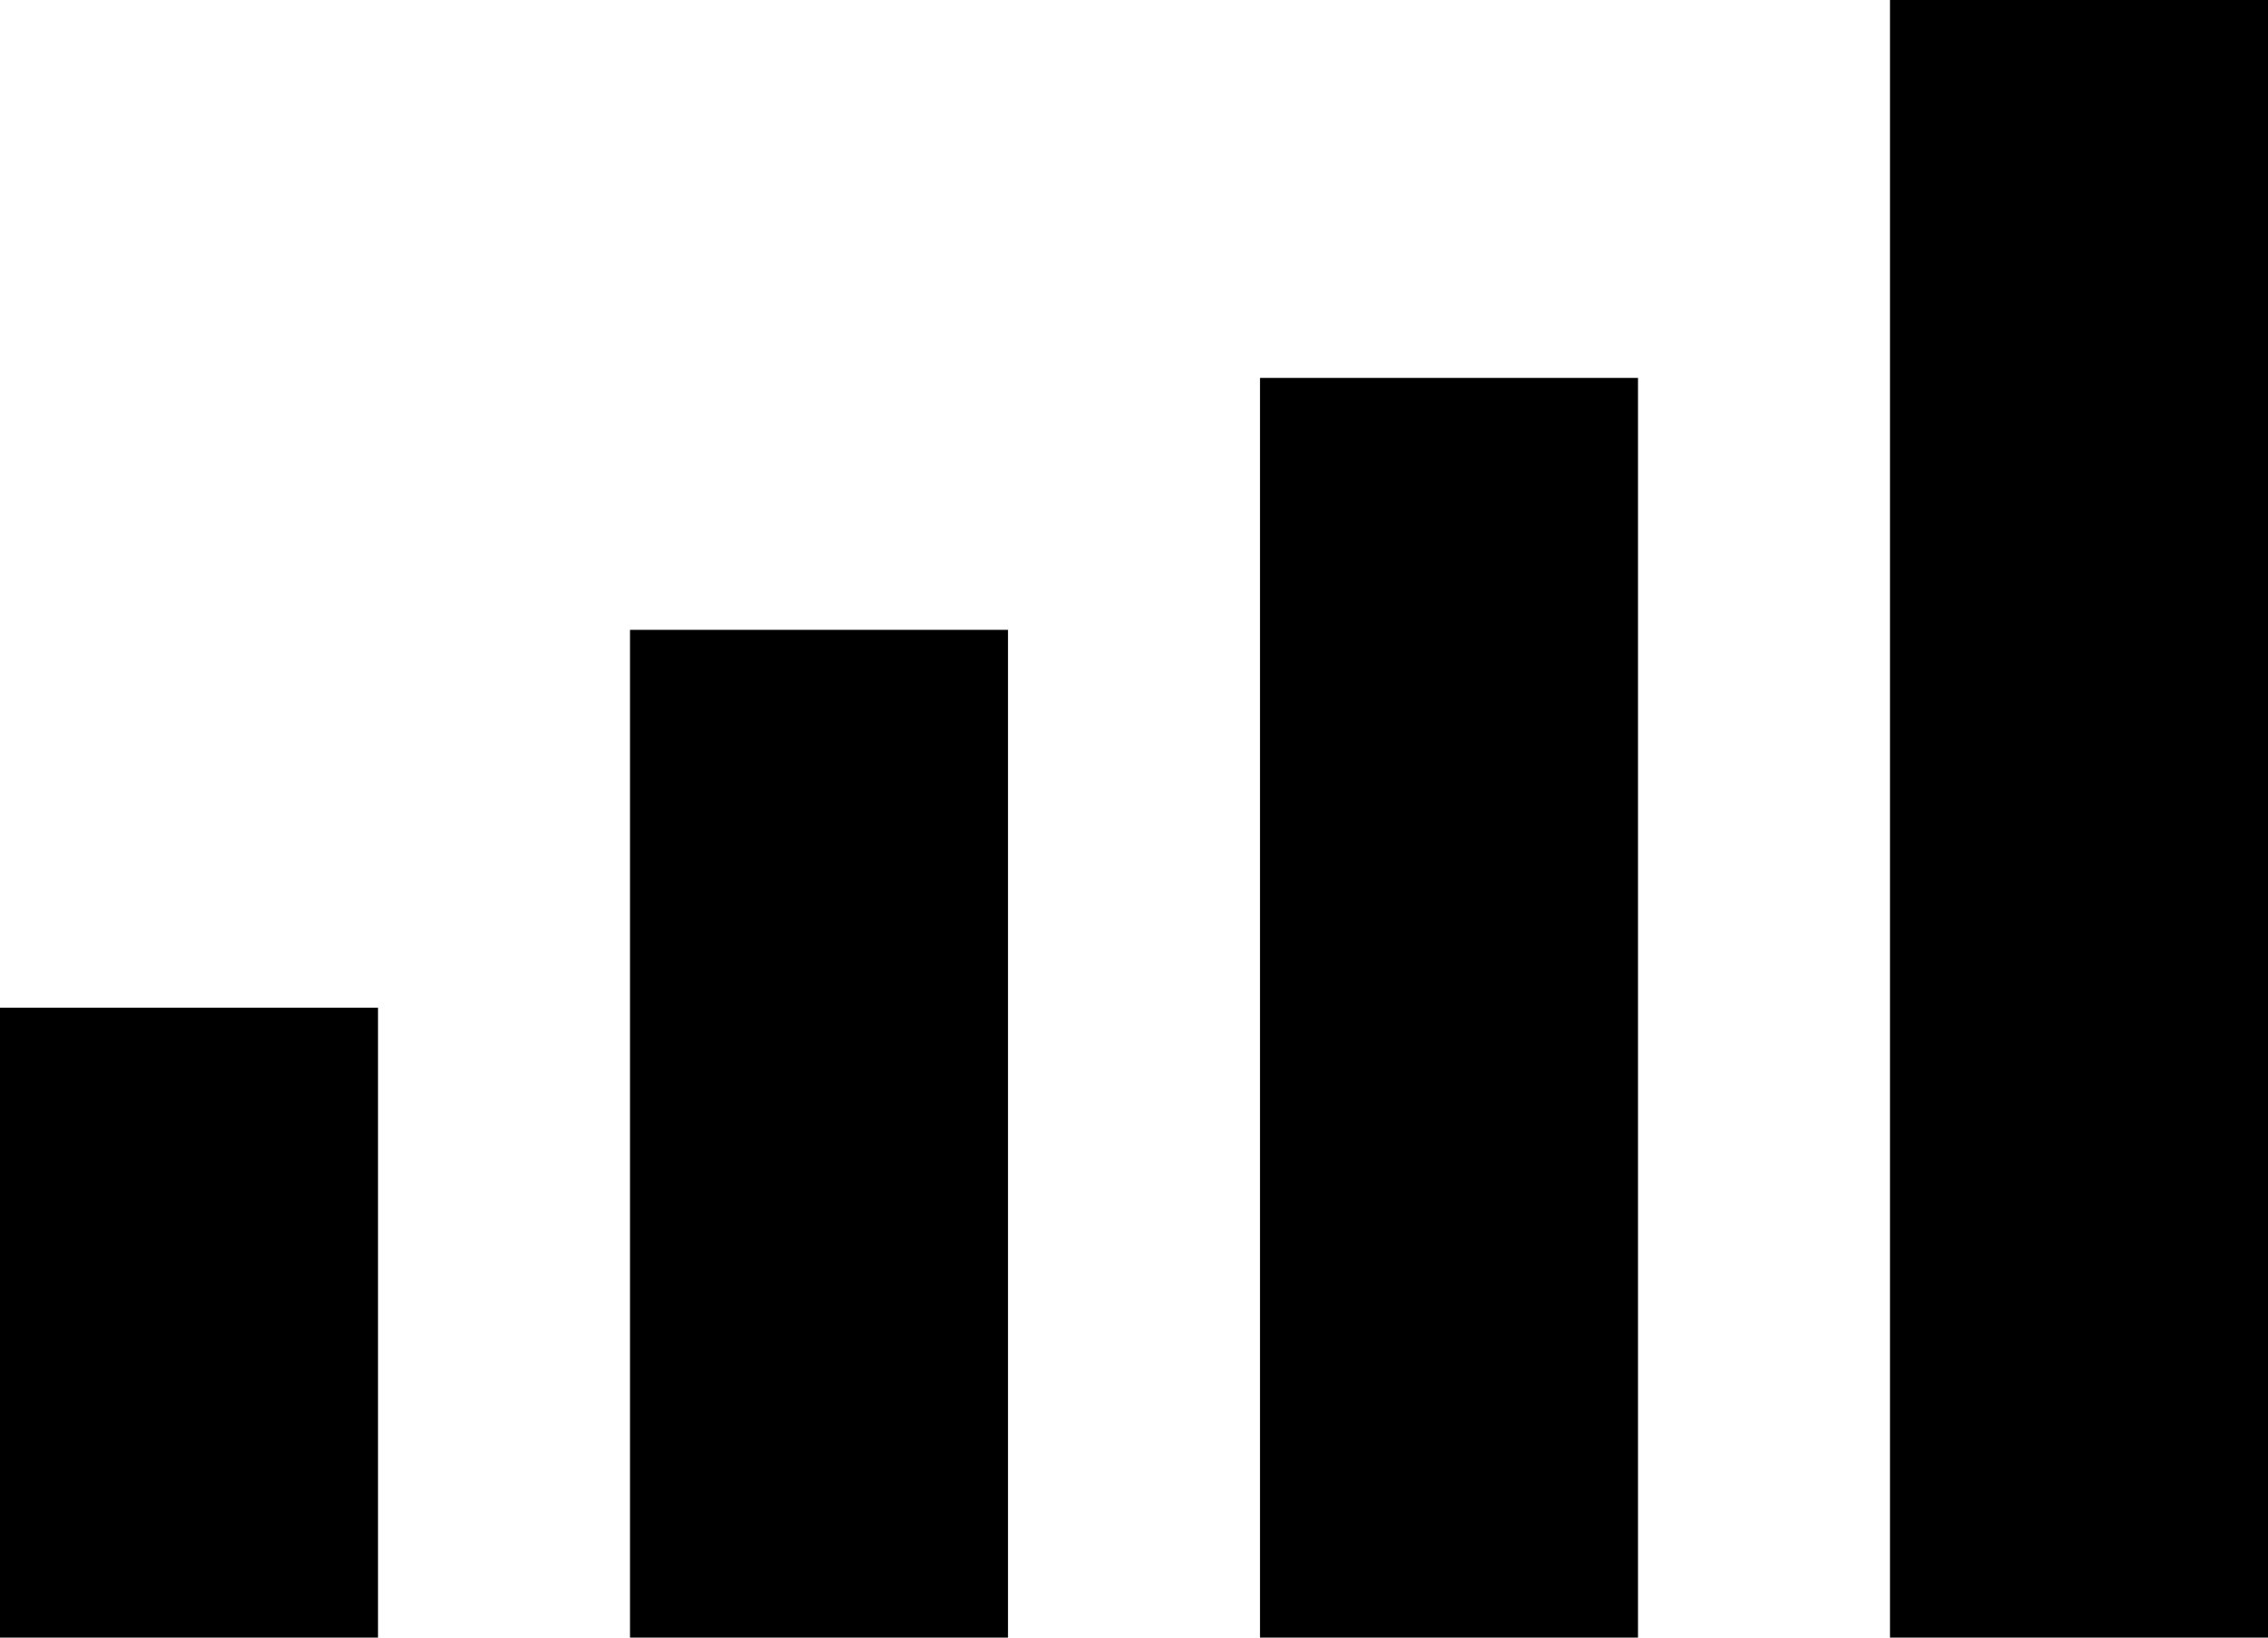
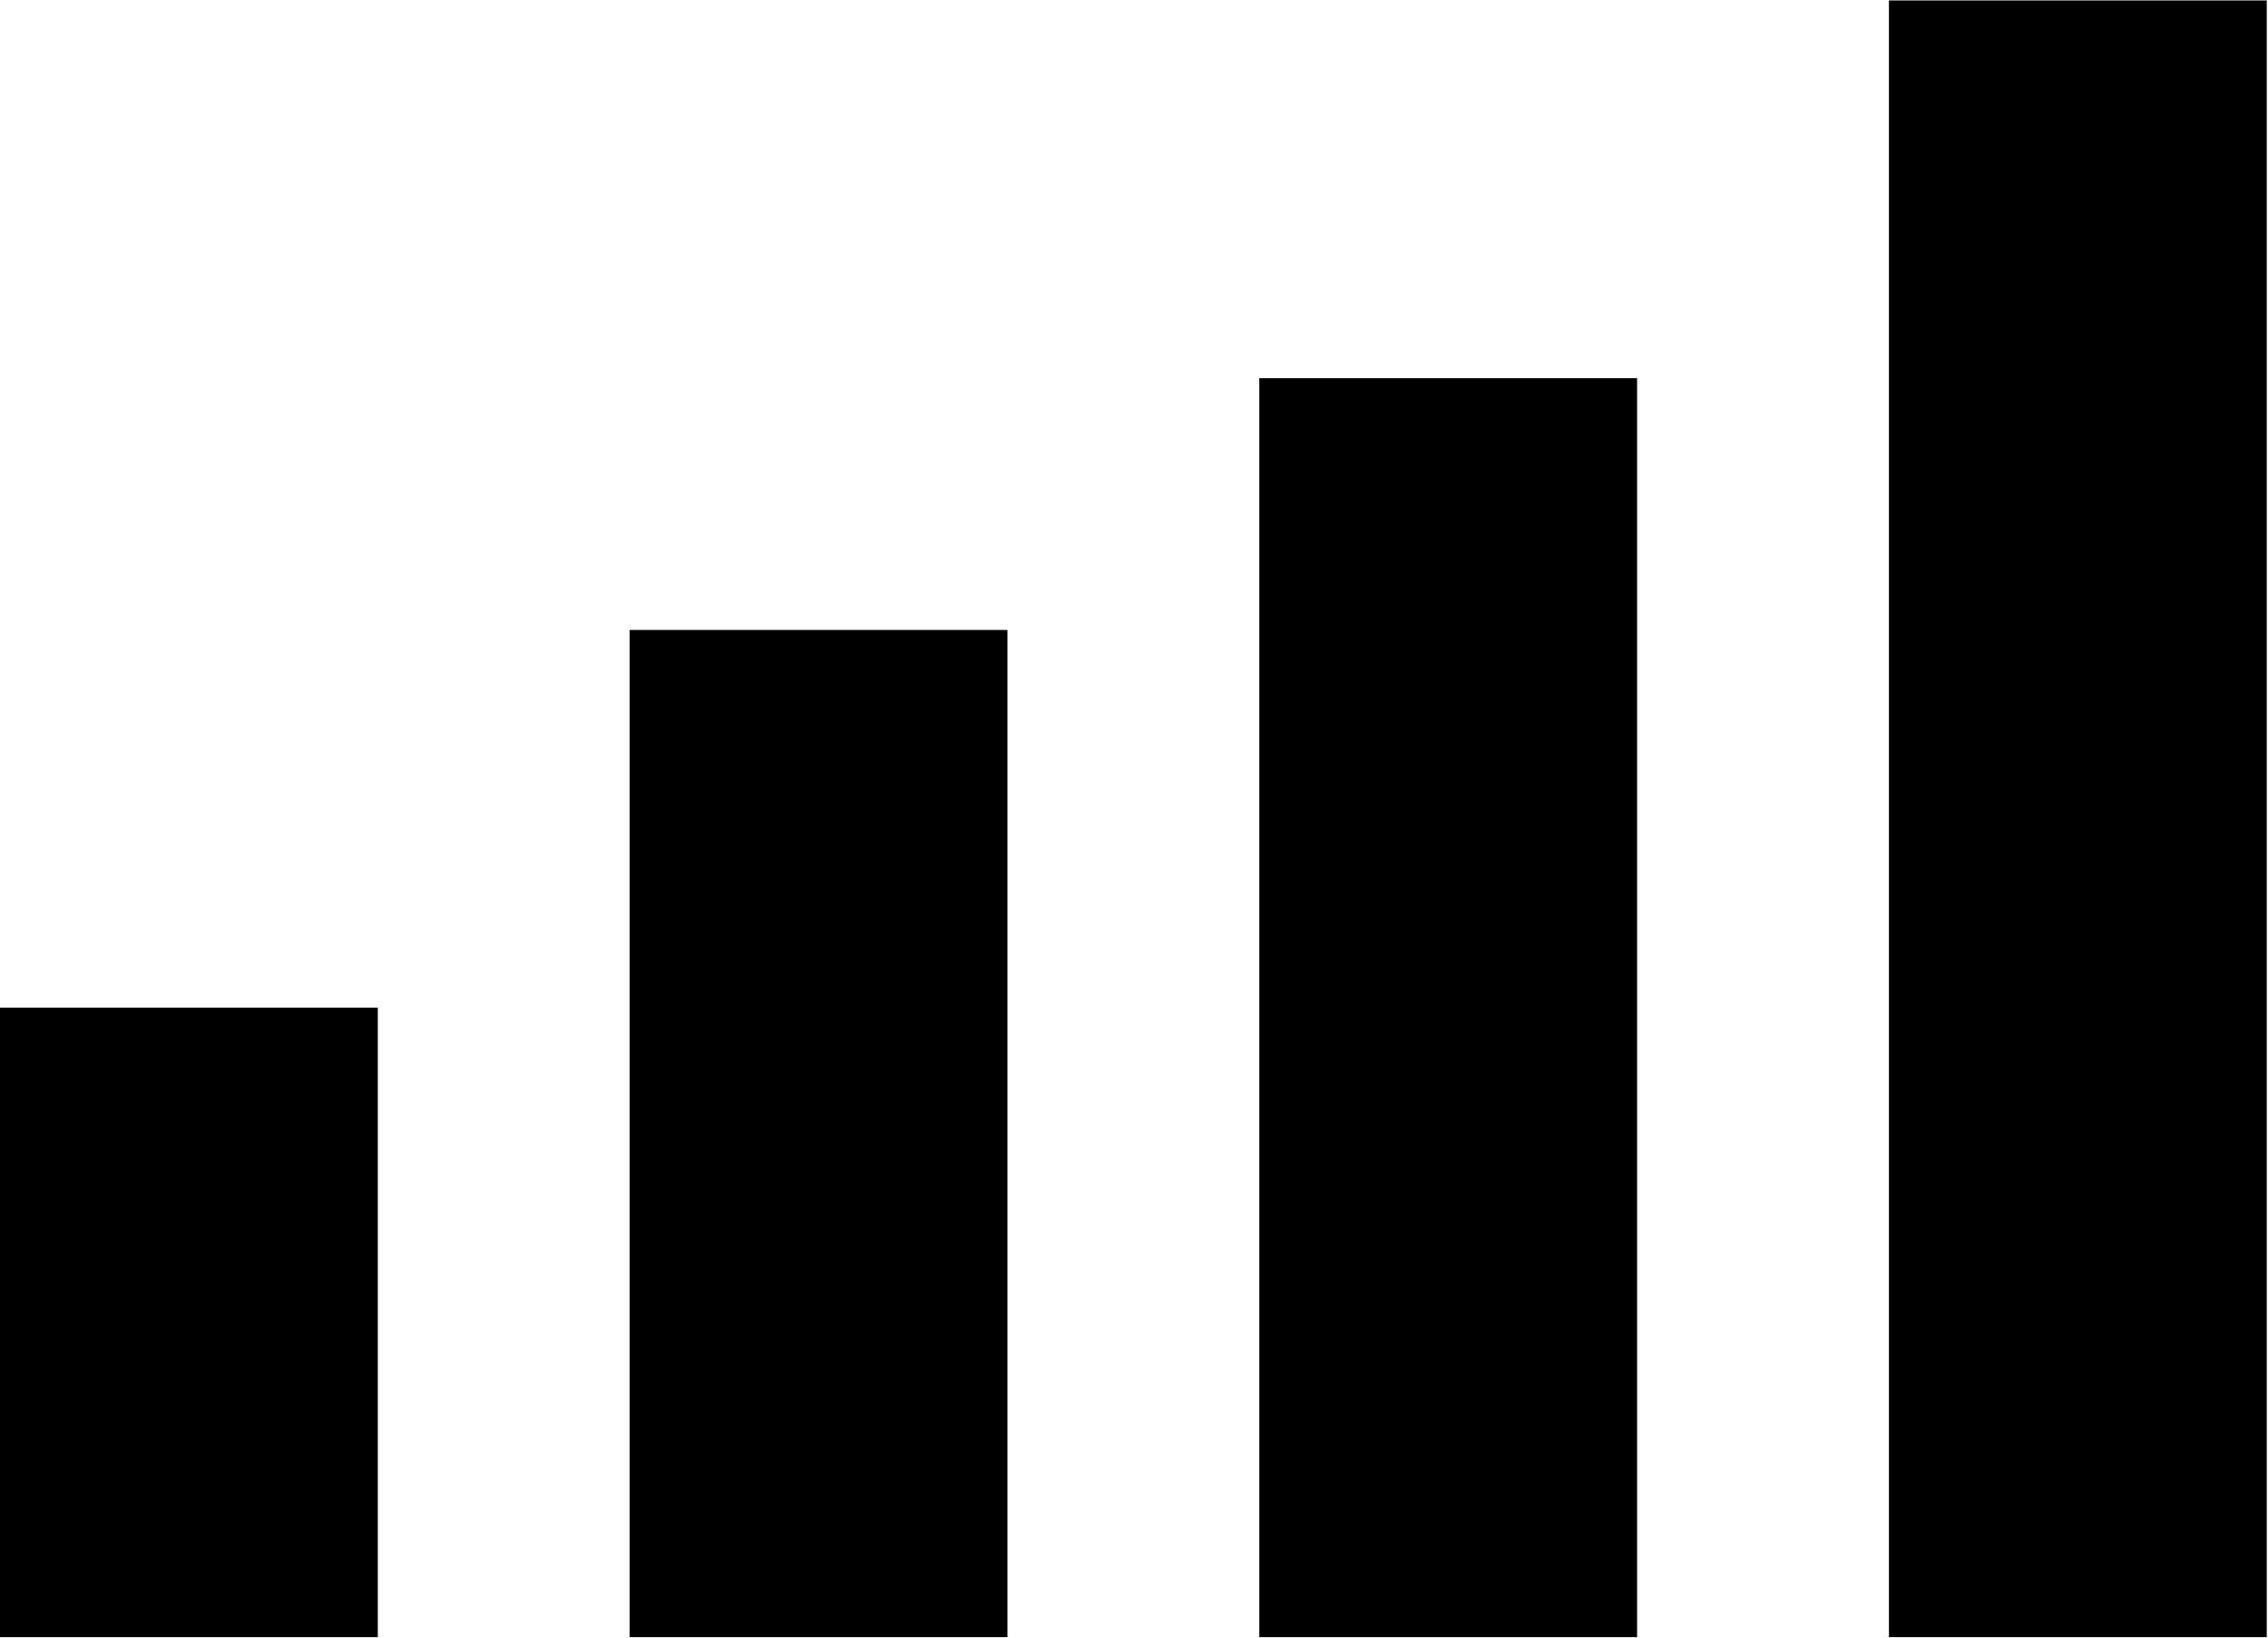
- <svg xmlns="http://www.w3.org/2000/svg" width="18" height="13" viewBox="0 0 18 13">
+ <svg xmlns="http://www.w3.org/2000/svg" width="18" height="13" viewBox="0 0 18.01 13">
  <g id="Group_227" transform="translate(0 0)">
    <g id="Group_123" transform="translate(0 0)">
      <rect id="Rectangle_186" width="3" height="5" transform="translate(0 8)" fill="currentColor" />
      <rect id="Rectangle_197" width="3" height="8" transform="translate(5 5)" fill="currentColor" />
      <rect id="Rectangle_198" width="3" height="10" transform="translate(10 3)" fill="currentColor" />
      <rect id="Rectangle_199" width="3" height="13" transform="translate(15 0)" fill="currentColor" />
    </g>
  </g>
</svg>
